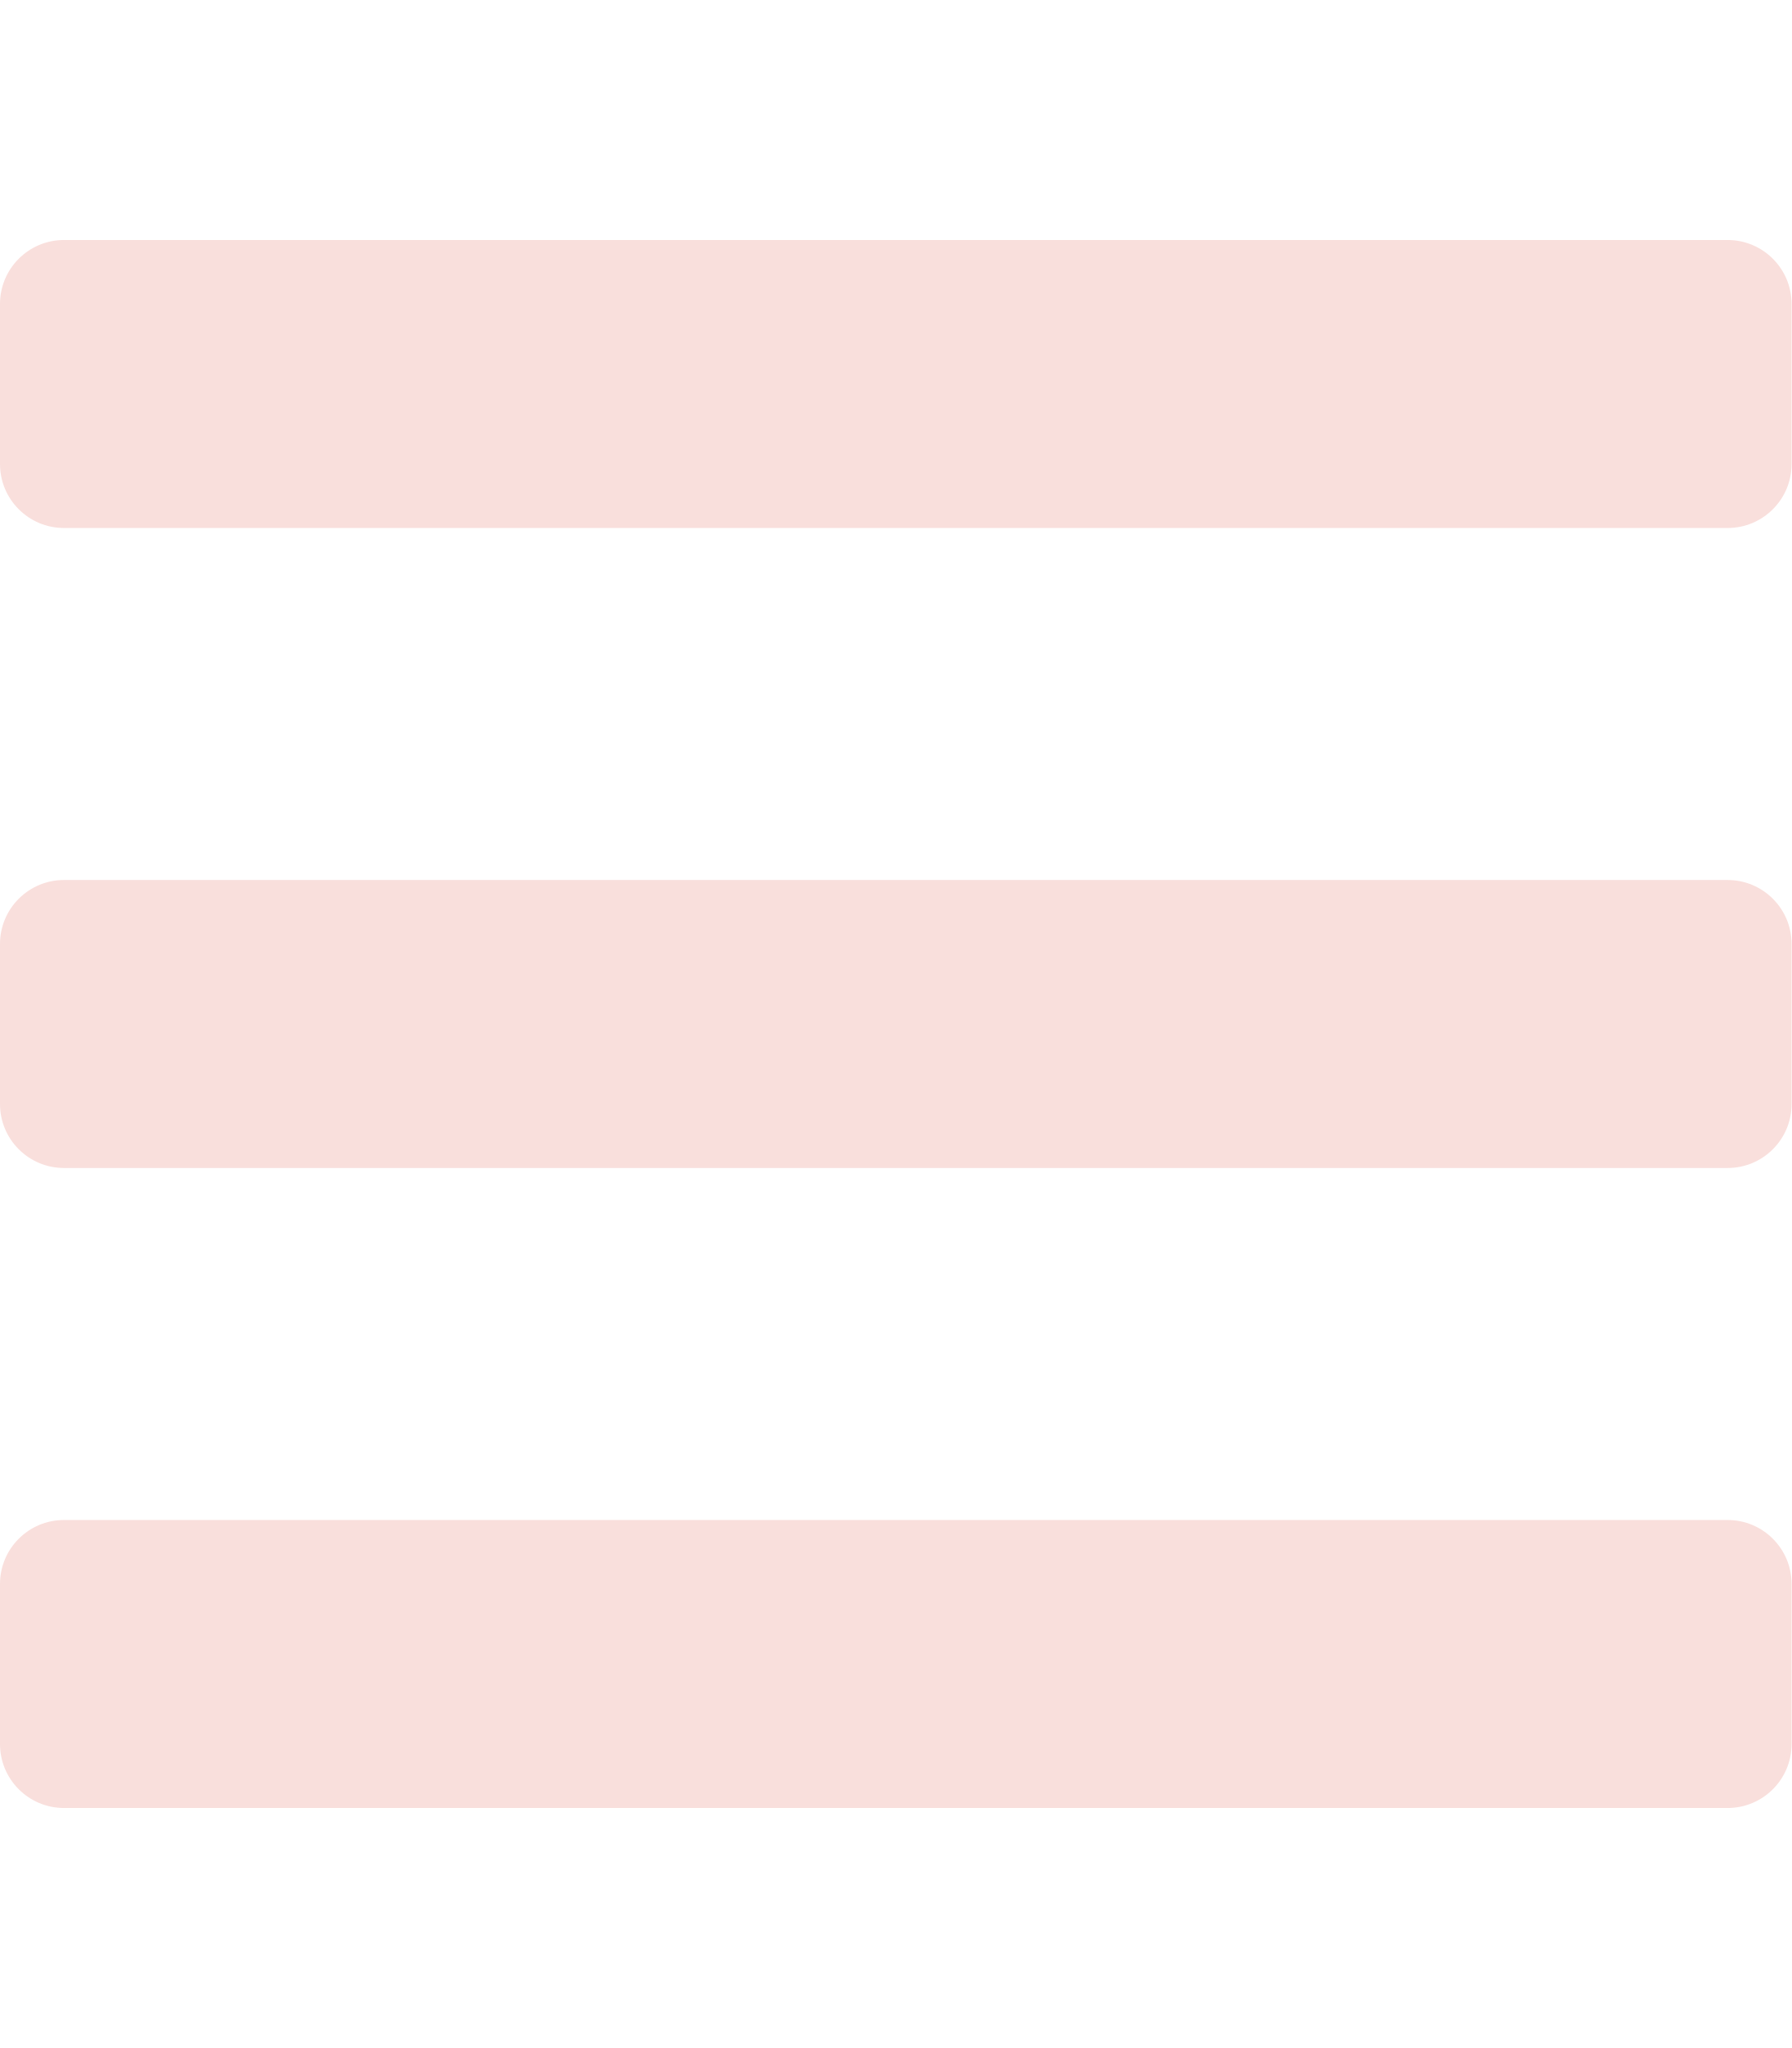
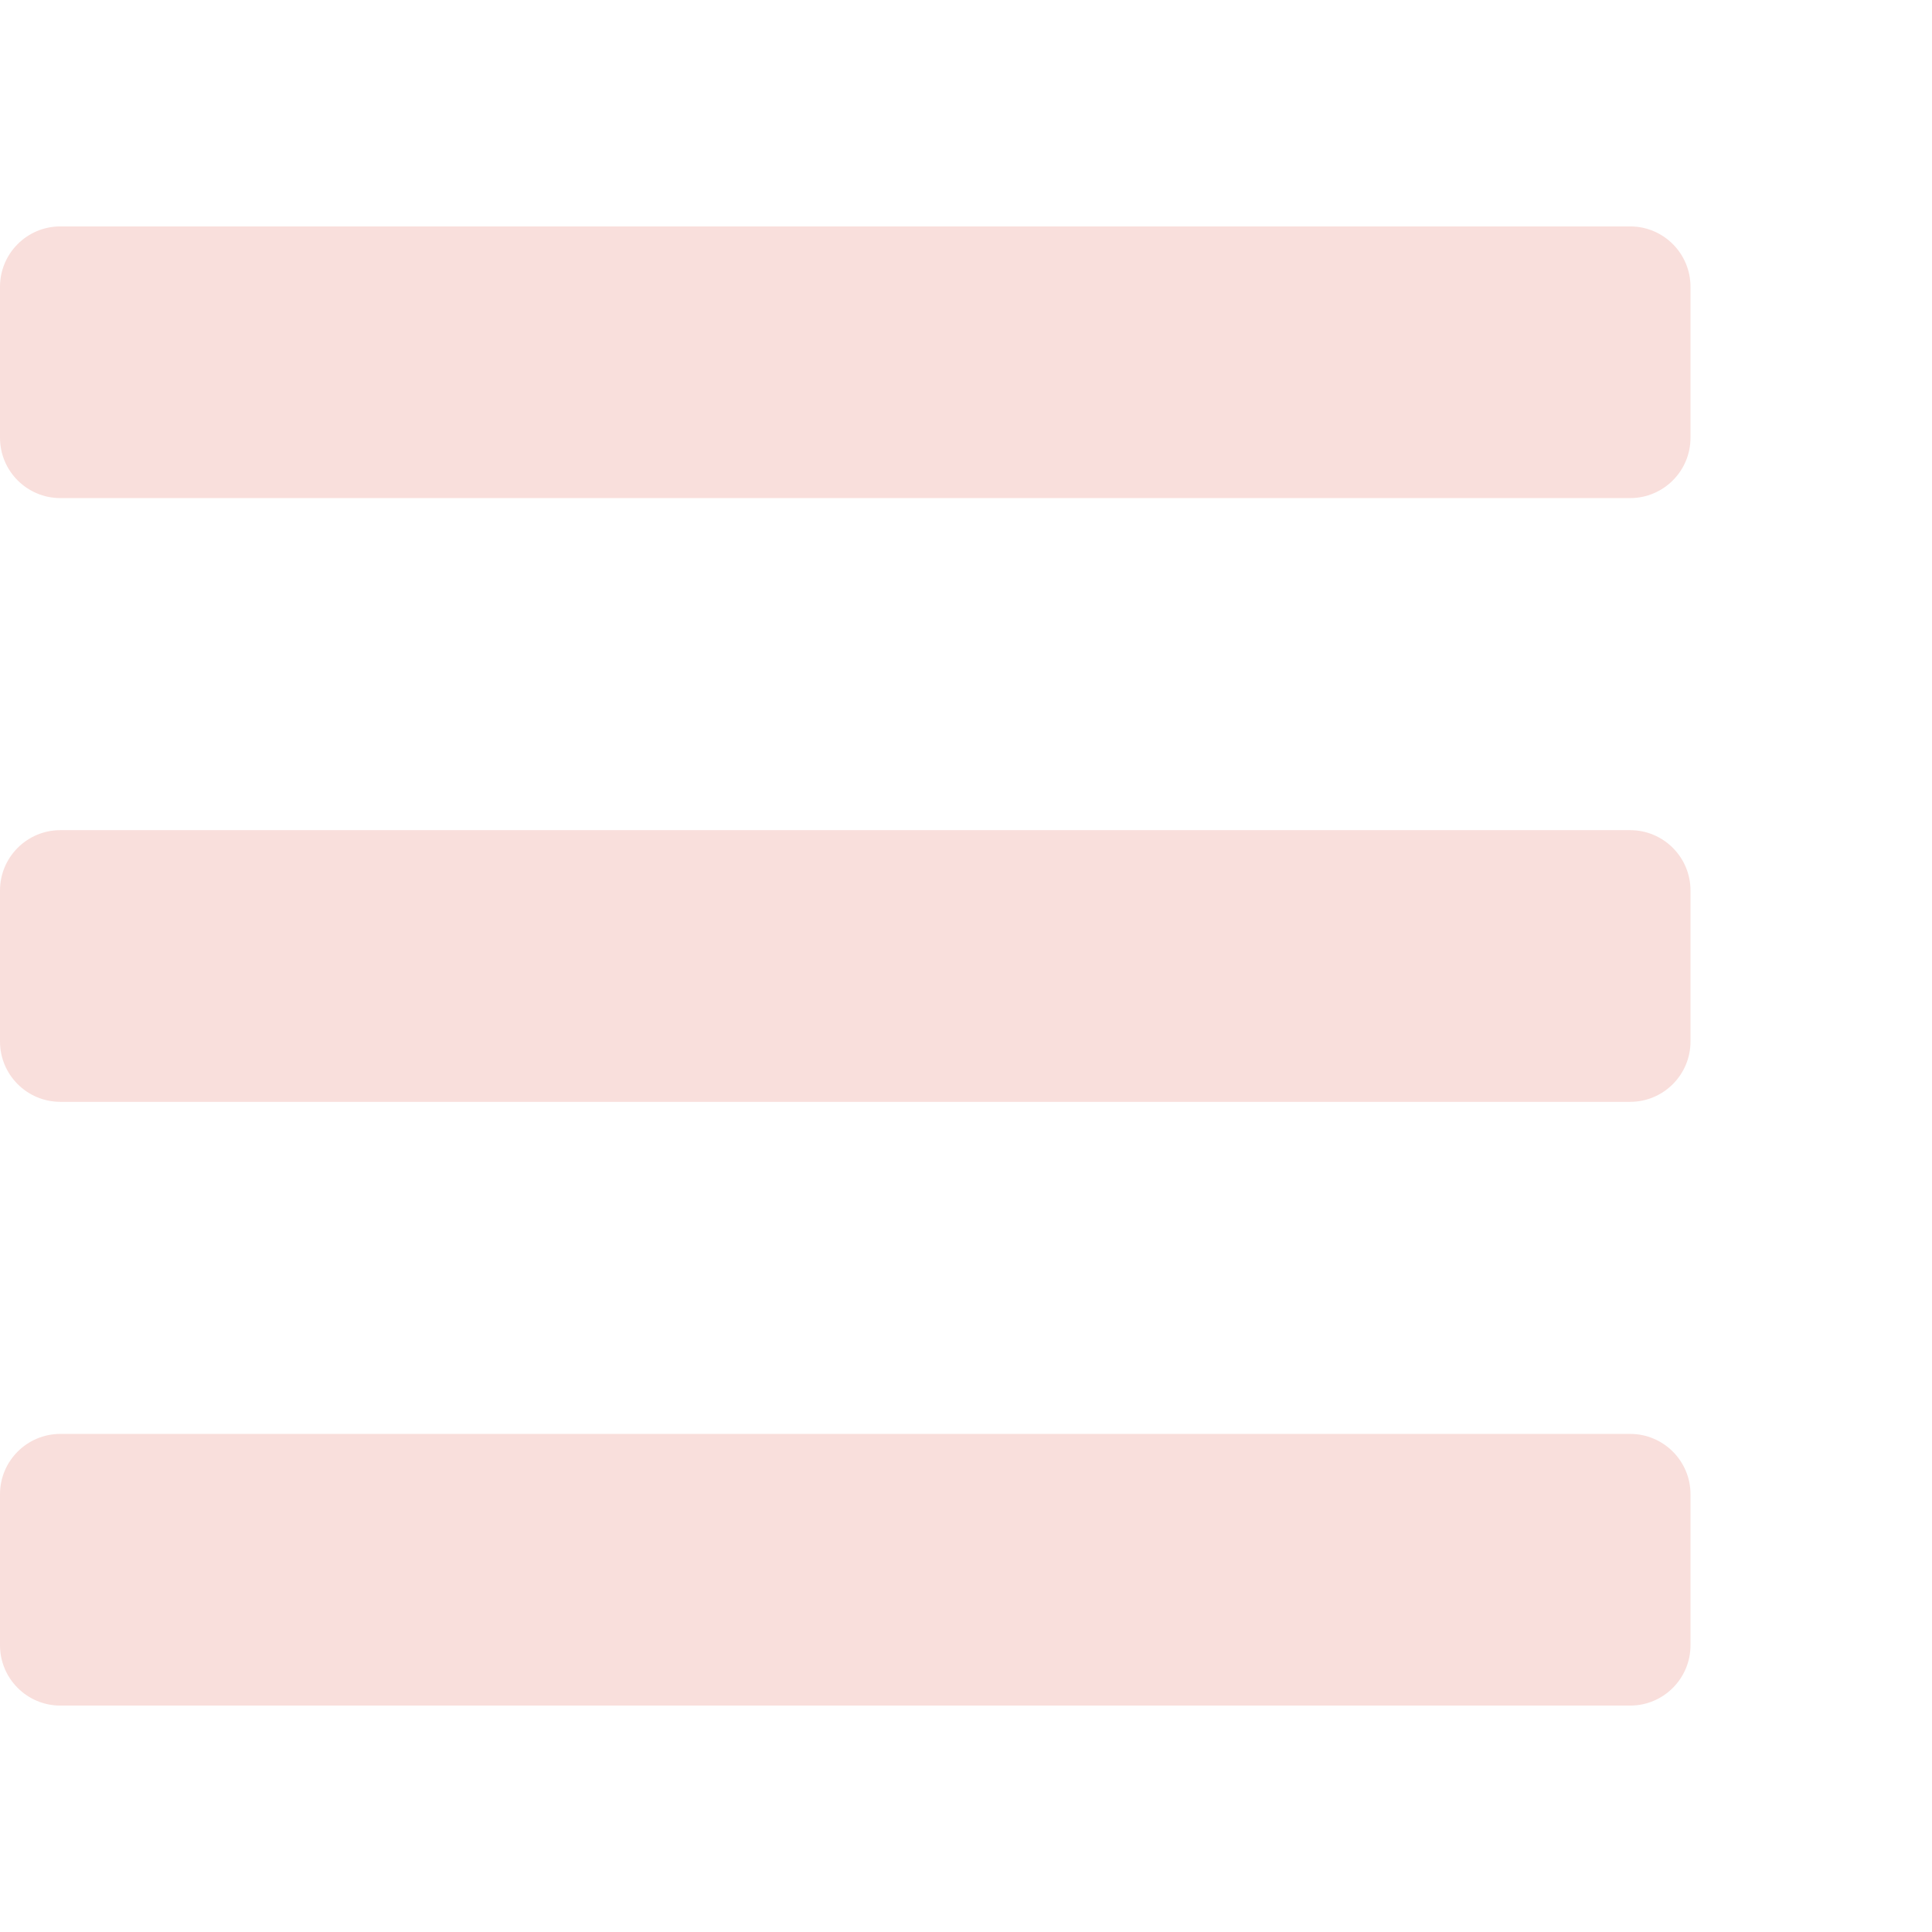
- <svg xmlns="http://www.w3.org/2000/svg" aria-hidden="true" focusable="false" data-prefix="fas" data-icon="bars" class="svg-inline--fa fa-bars fa-w-14" role="img" viewBox="0 0 448 512">
+ <svg xmlns="http://www.w3.org/2000/svg" aria-hidden="true" focusable="false" data-prefix="fas" data-icon="bars" class="svg-inline--fa fa-bars fa-w-14" role="img" viewBox="0 0 512 512">
  <path fill="#F9DFDC" d="M16 132h416c8.837 0 16-7.163 16-16V76c0-8.837-7.163-16-16-16H16C7.163 60 0 67.163 0 76v40c0 8.837 7.163 16 16 16zm0 160h416c8.837 0 16-7.163 16-16v-40c0-8.837-7.163-16-16-16H16c-8.837 0-16 7.163-16 16v40c0 8.837 7.163 16 16 16zm0 160h416c8.837 0 16-7.163 16-16v-40c0-8.837-7.163-16-16-16H16c-8.837 0-16 7.163-16 16v40c0 8.837 7.163 16 16 16z">
        </path>
</svg>
